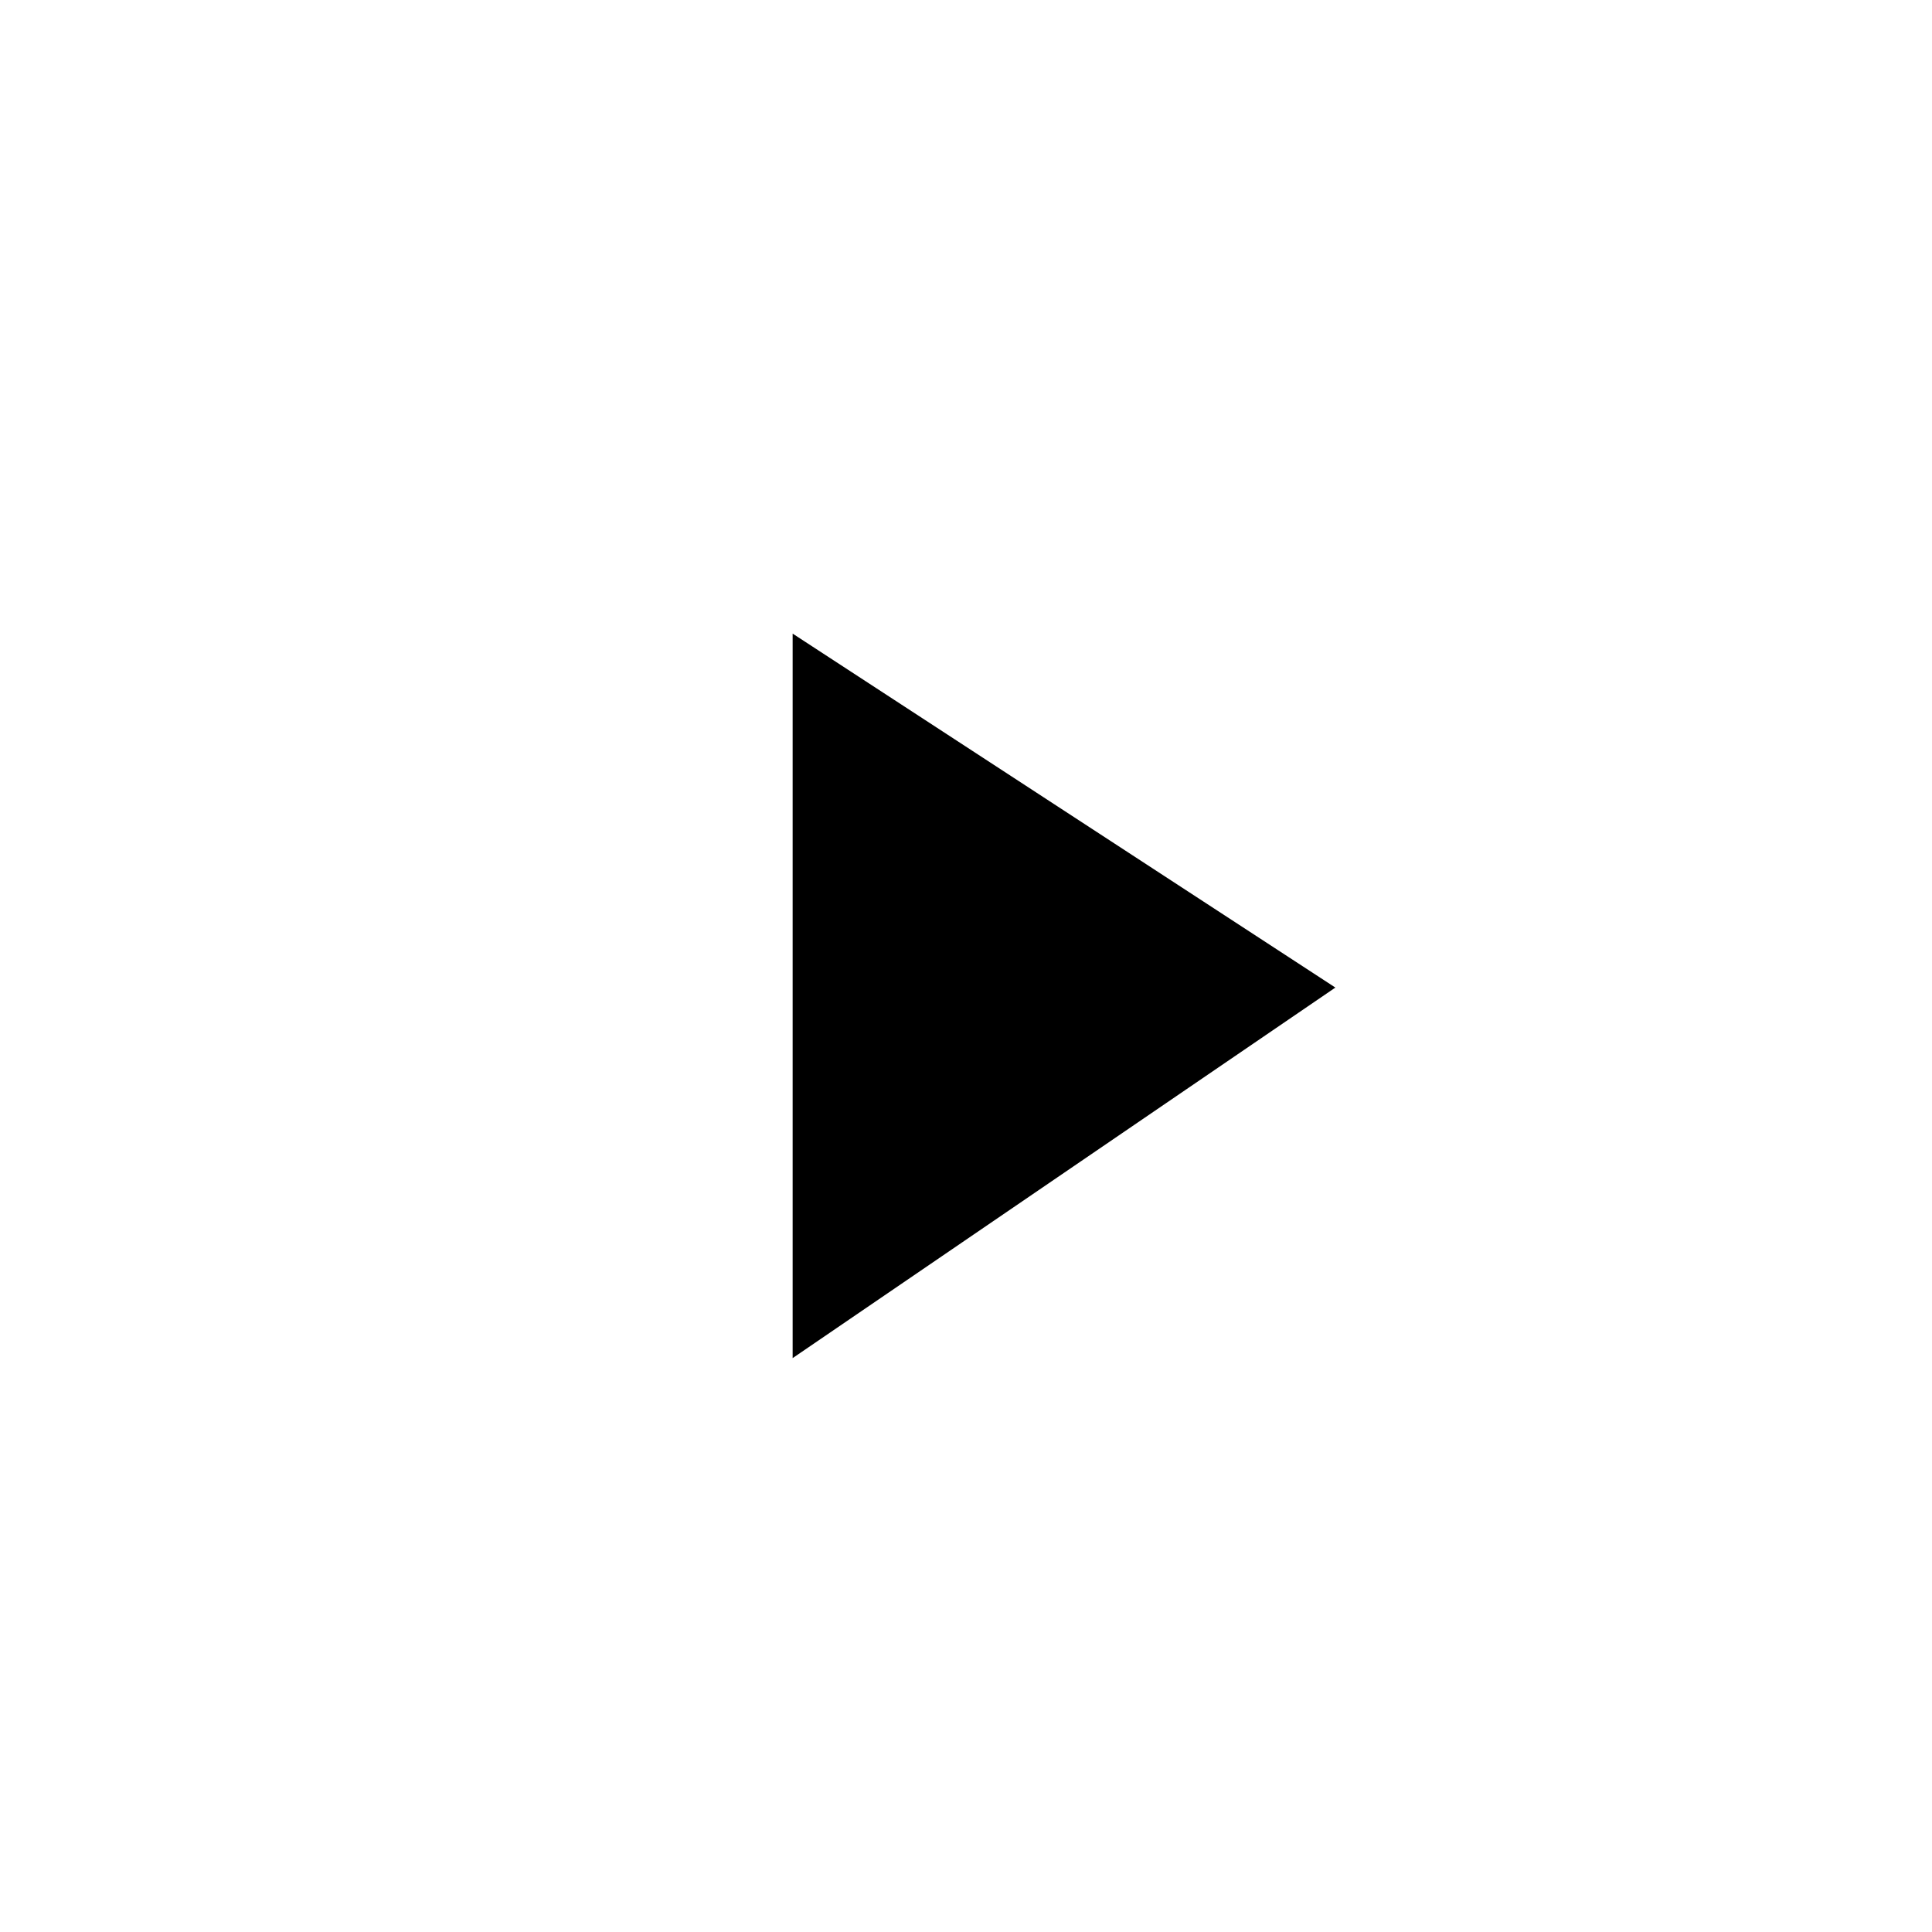
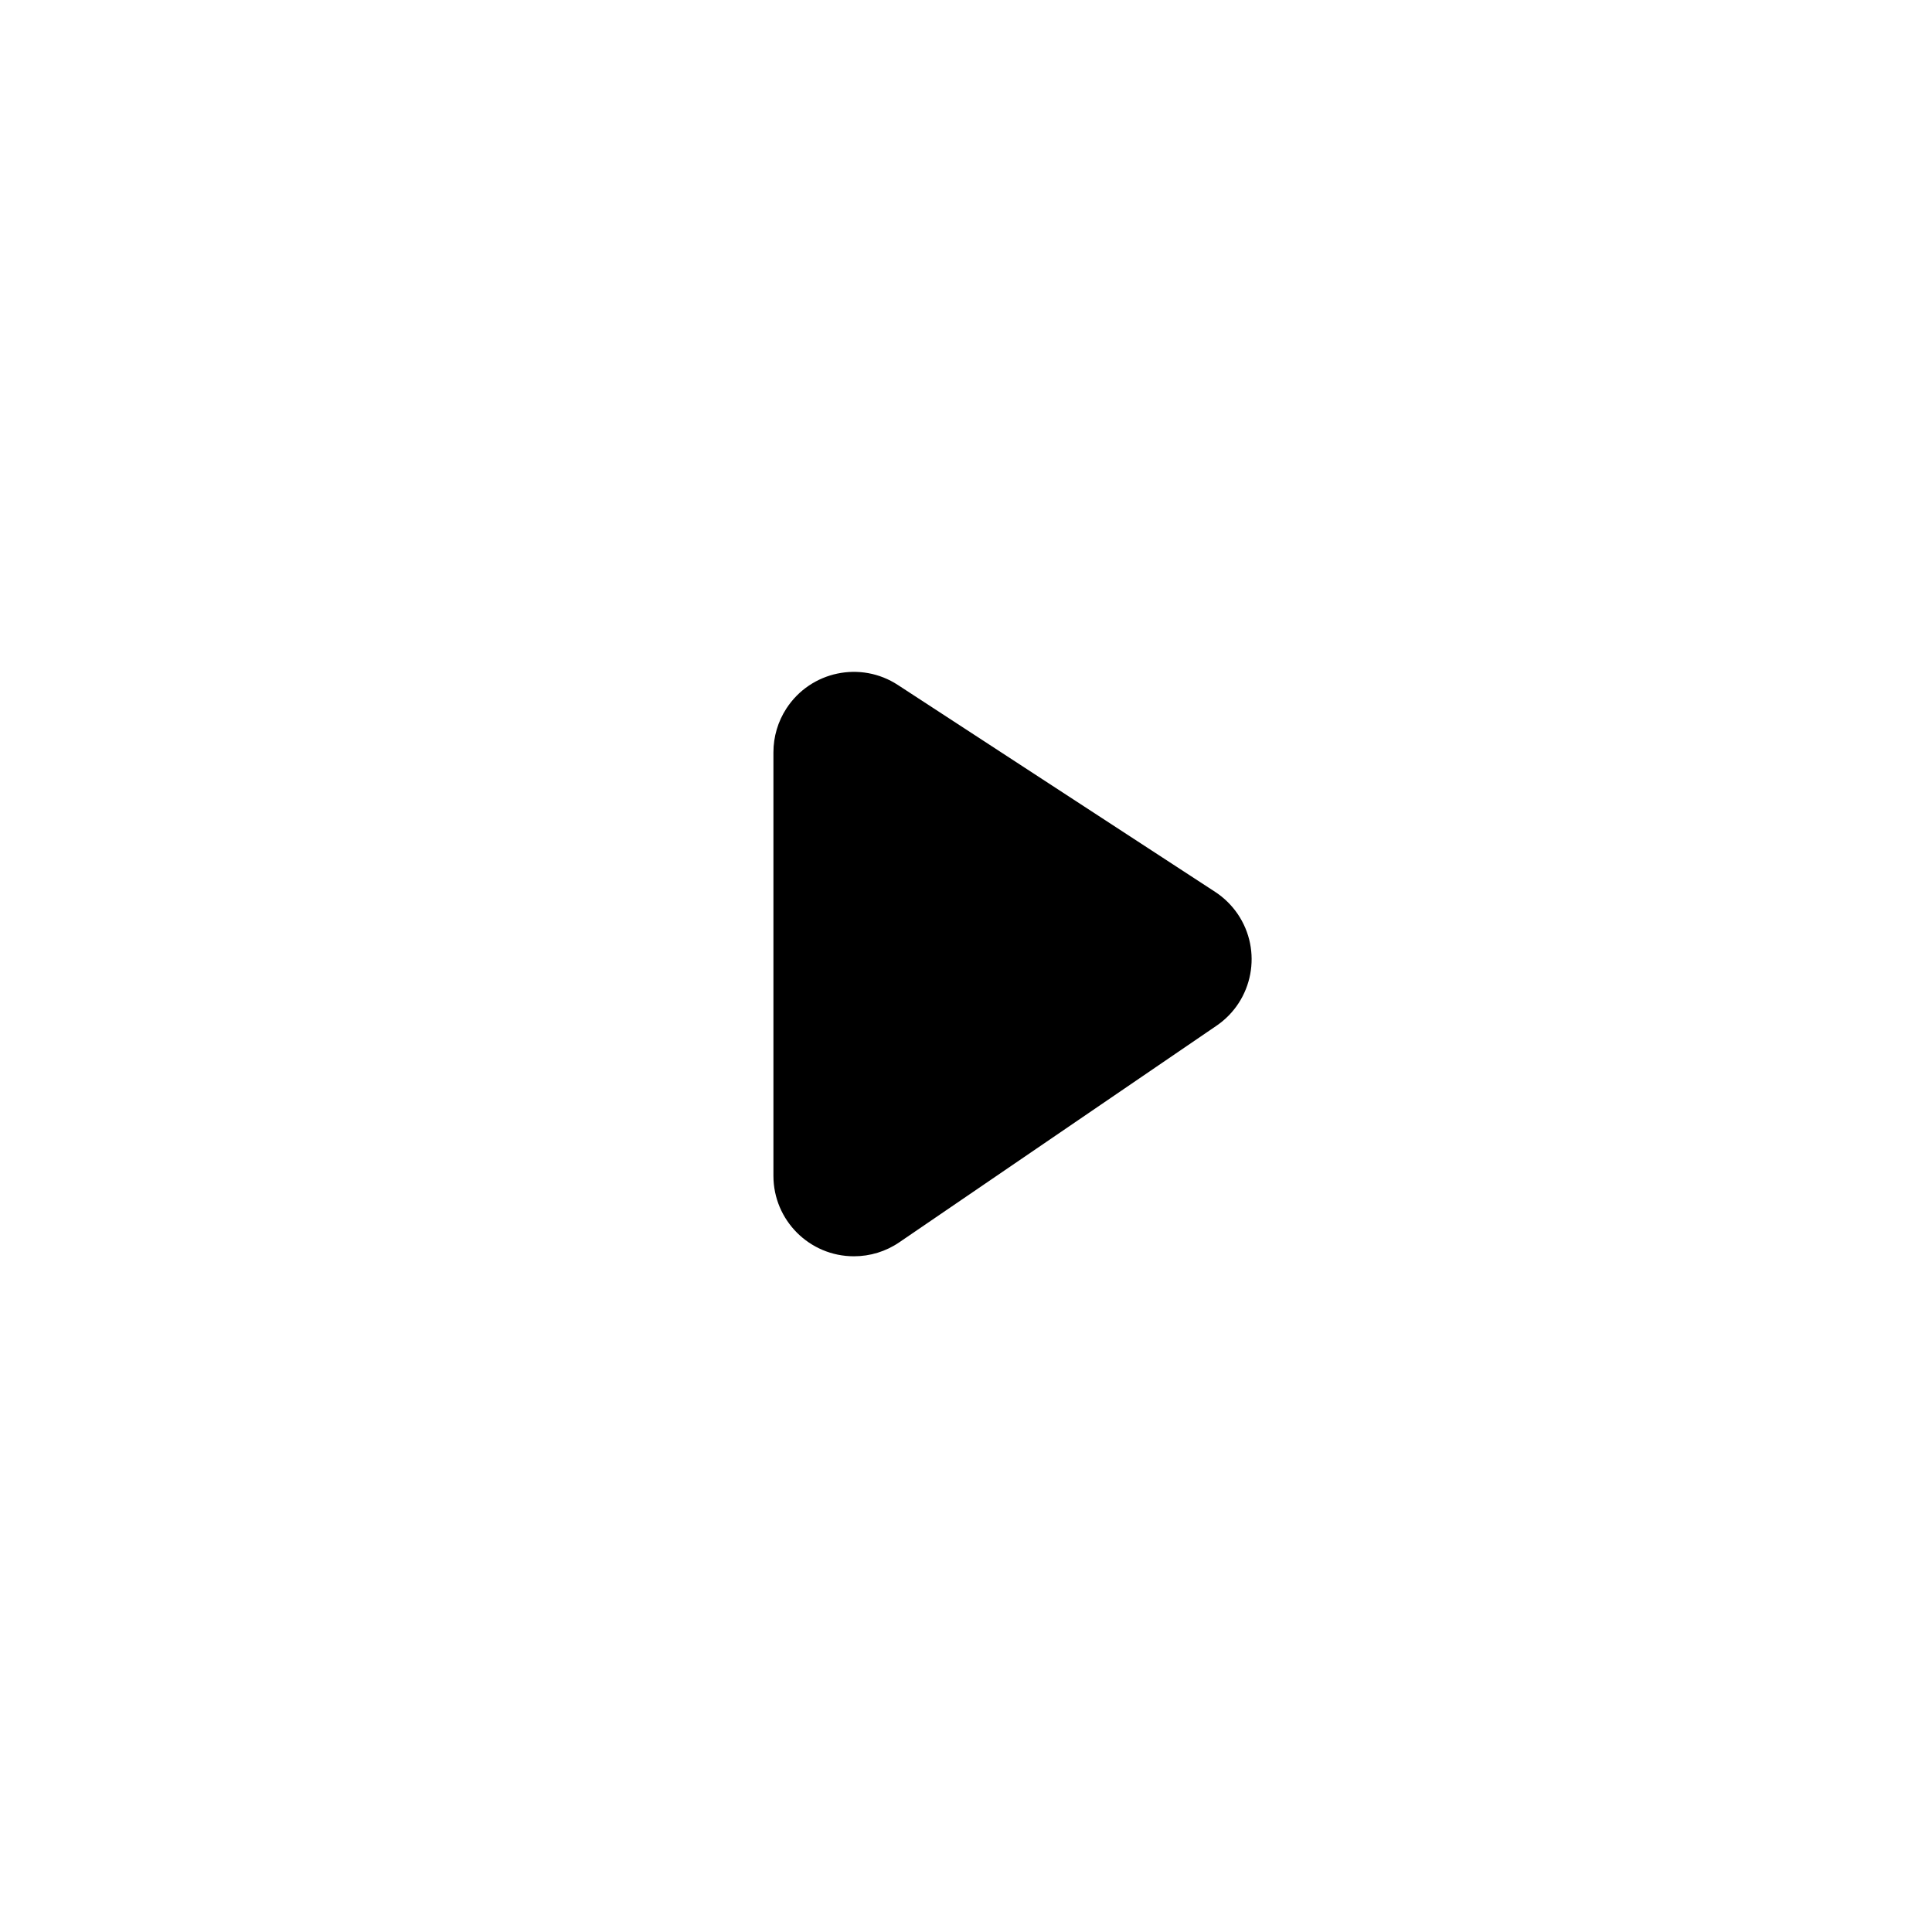
<svg xmlns="http://www.w3.org/2000/svg" viewBox="0 0 24 24" version="1.1">
-   <g stroke="none" stroke-width="1" fill="none" fill-rule="evenodd">
-     <g transform="translate(13.21731, 12.3709) scale(1, -1) rotate(270) translate(-13.21731, -12.3709) translate(8.717309, 9)" fill="currentColor" fill-rule="nonzero">
-       <polygon points="9 -3.11104829e-15 4.397 6.742 -9.76048675e-15 -2.19603409e-15" />
-     </g>
+   <g transform="translate(12.97864, 12) scale(-1, -1) rotate(270) translate(-12.97864, -12) translate(8.478635, 8.629102)" fill="currentColor" fill-rule="nonzero">
+     <path d="M7.932,1.564 L5.242,5.504 C4.931,5.96 4.309,6.078 3.852,5.766 C3.744,5.692 3.651,5.597 3.579,5.487 L1.009,1.546 C0.707,1.084 0.837,0.464 1.3,0.162 C1.462,0.056 1.652,-1.16718151e-14 1.846,-1.19294975e-14 L7.106,-1.19294975e-14 C7.659,-1.20309506e-14 8.106,0.448 8.106,1 C8.106,1.201 8.046,1.398 7.932,1.564 Z" transform="translate(4.5, 3.370898) scale(1, -1) translate(-4.5, -3.370898) " />
  </g>
</svg>
